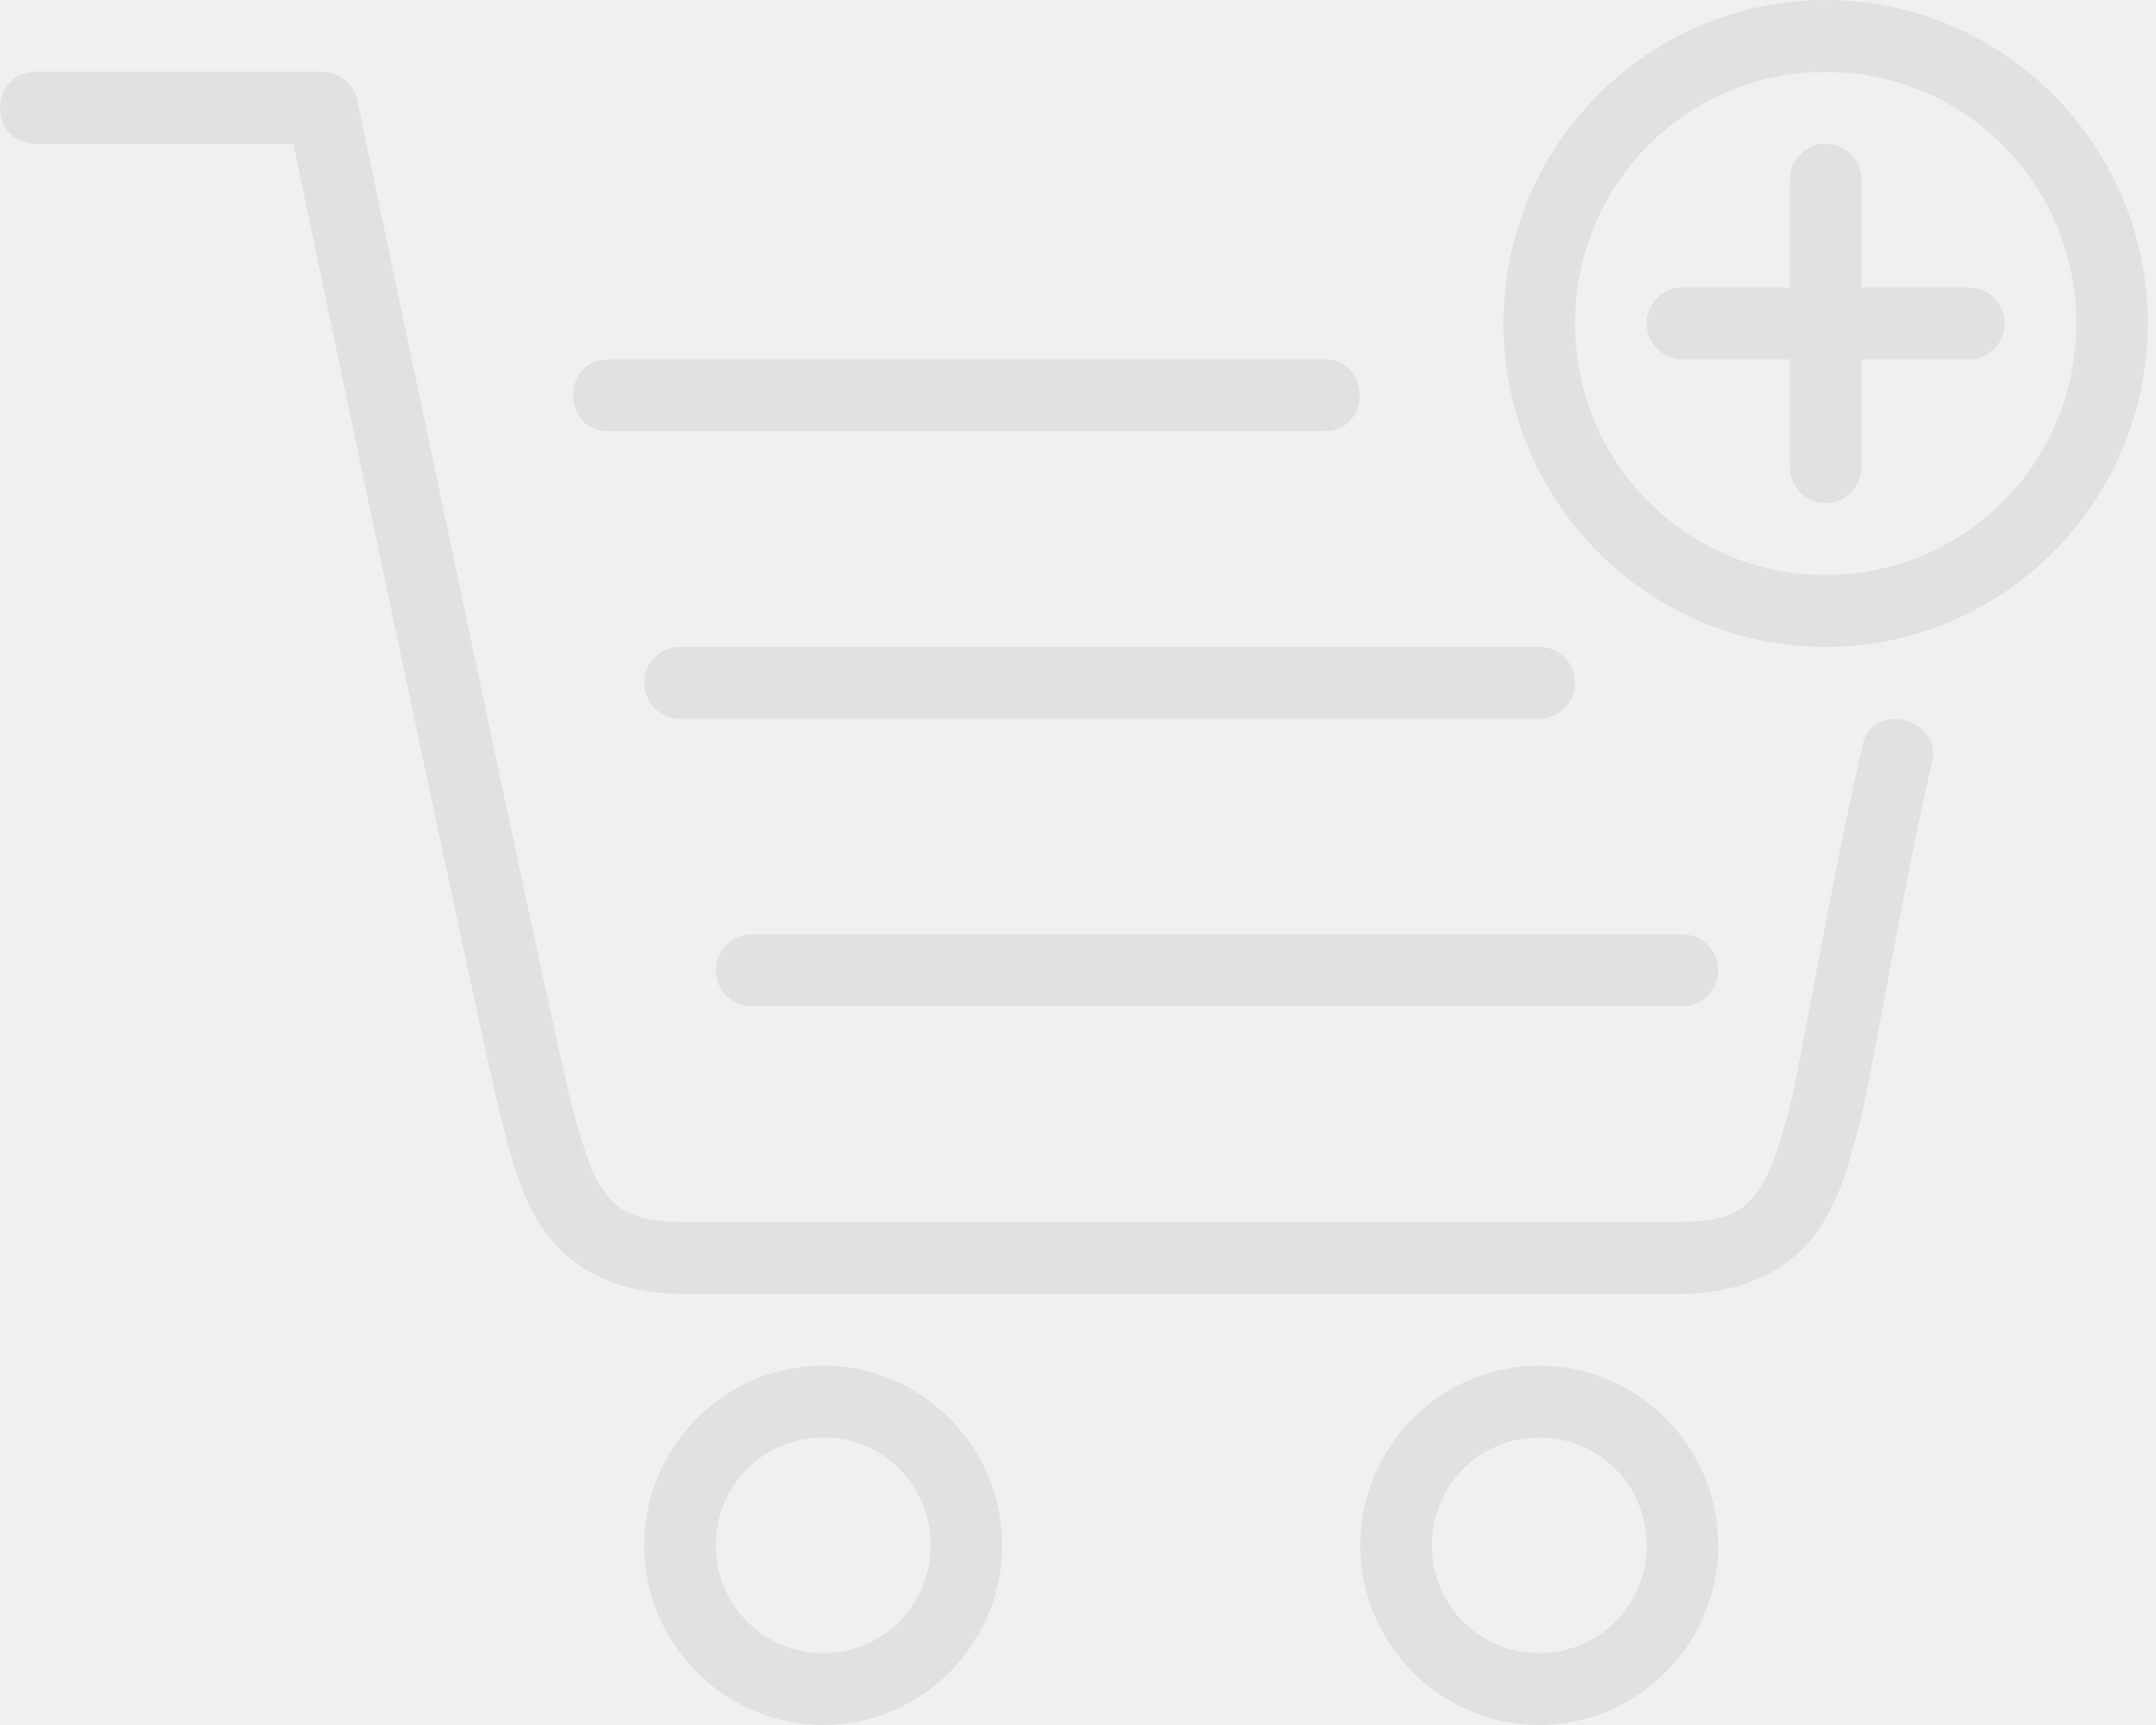
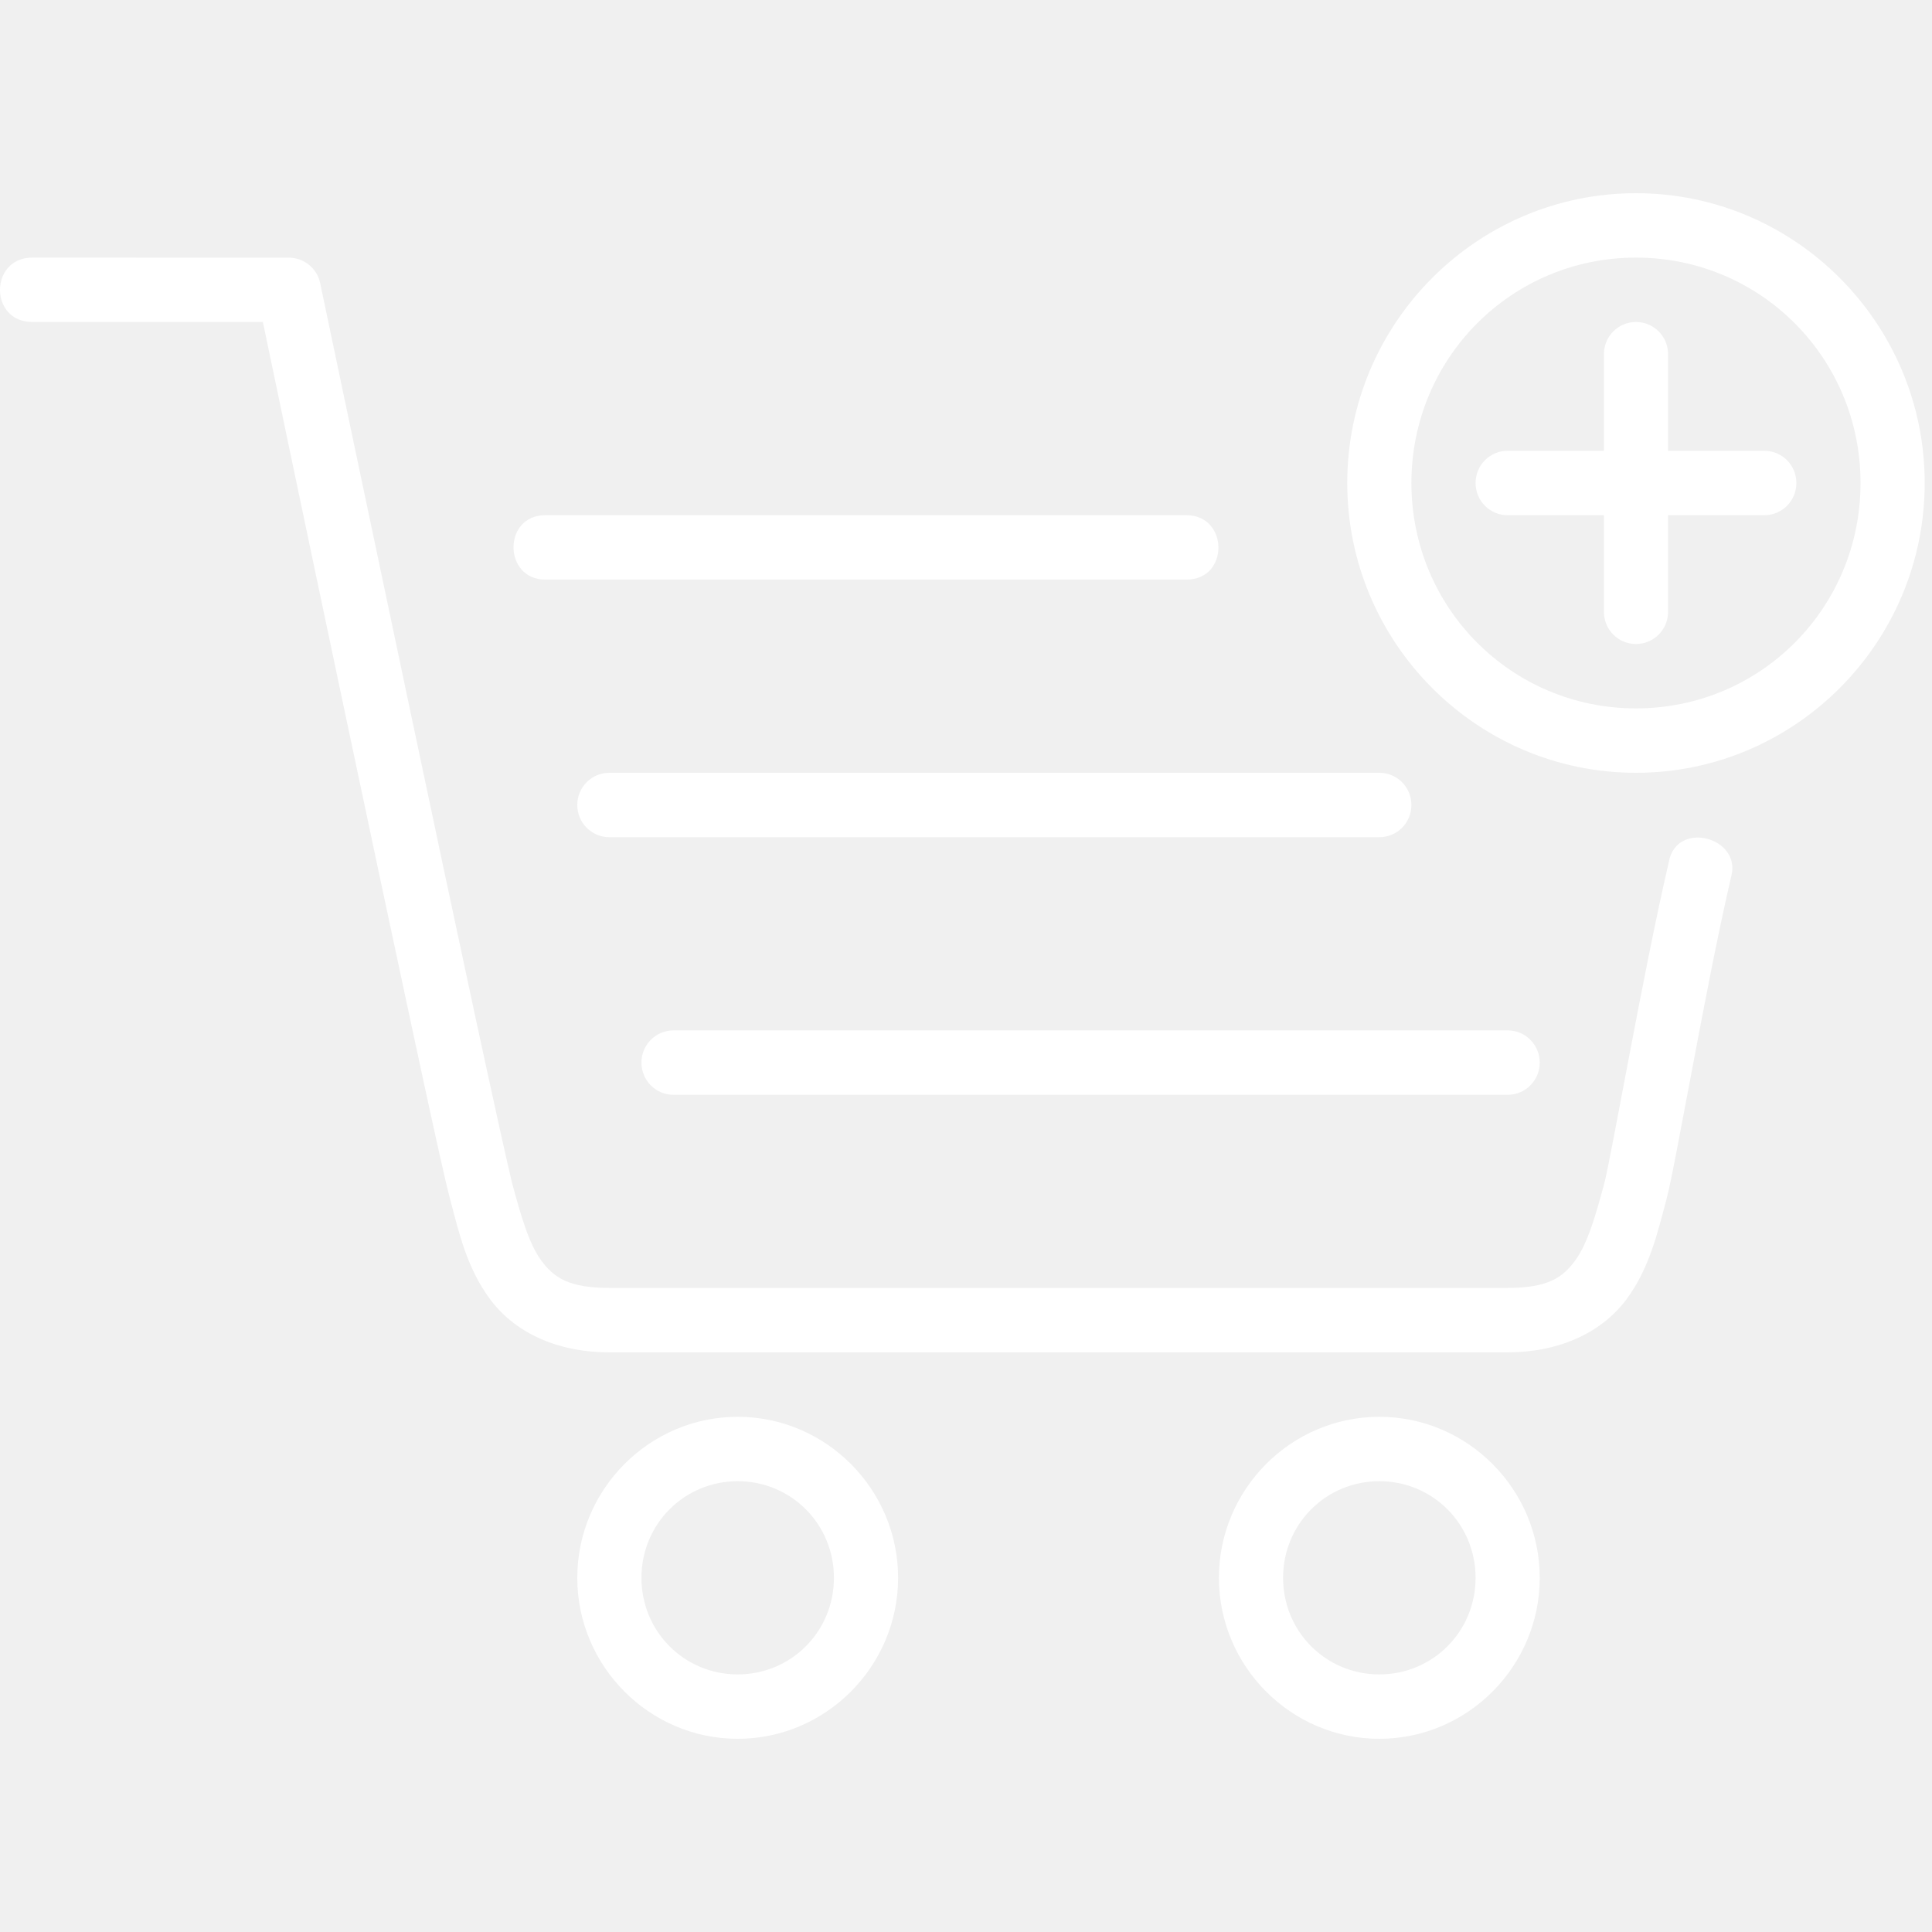
- <svg xmlns="http://www.w3.org/2000/svg" width="90px" height="72px" viewBox="0 0 90 72" version="1.1">
+ <svg xmlns="http://www.w3.org/2000/svg" width="30px" height="30px" viewBox="0 0 90 72" version="1.1">
  <defs />
  <g id="Page-1" stroke="none" stroke-width="1" fill="none" fill-rule="evenodd">
-     <g id="Group-3" fill="#E1E1E1" fill-rule="nonzero">
+     <g id="Group-3" fill="#FFF" fill-rule="nonzero">
      <g id="mbri-cart-add">
        <path d="M76.21,0 C68.797,0 62.76,6.06 62.76,13.5 C62.76,20.94 68.797,27 76.21,27 C83.623,27 89.66,20.94 89.66,13.5 C89.66,6.06 83.623,0 76.21,0 Z M76.21,3 C82.009,3 86.671,7.68 86.671,13.5 C86.671,19.32 82.009,24 76.21,24 C70.411,24 65.749,19.32 65.749,13.5 C65.749,7.68 70.411,3 76.21,3 Z M76.21,6 C75.382,6 74.716,6.669 74.716,7.5 L74.716,12 L70.232,12 C69.404,12 68.738,12.669 68.738,13.5 C68.738,14.331 69.404,15 70.232,15 L74.716,15 L74.716,19.5 C74.716,20.331 75.382,21 76.21,21 C77.038,21 77.705,20.331 77.705,19.5 L77.705,15 L82.188,15 C83.016,15 83.682,14.331 83.682,13.5 C83.682,12.669 83.016,12 82.188,12 L77.705,12 L77.705,7.5 C77.705,6.669 77.038,6 76.21,6 Z M31.376,39 L70.232,39 C71.06,39 71.727,39.669 71.727,40.5 C71.727,41.331 71.06,42 70.232,42 L31.376,42 C30.548,42 29.881,41.331 29.881,40.5 C29.881,39.669 30.548,39 31.376,39 Z M28.387,27 L64.254,27 C65.082,27 65.749,27.669 65.749,28.5 C65.749,29.331 65.082,30 64.254,30 L28.387,30 C27.559,30 26.892,29.331 26.892,28.5 C26.892,27.669 27.559,27 28.387,27 Z M64.254,57 C60.144,57 56.782,60.375 56.782,64.5 C56.782,68.625 60.144,72 64.254,72 C68.364,72 71.727,68.625 71.727,64.5 C71.727,60.375 68.364,57 64.254,57 Z M64.254,60 C66.747,60 68.738,61.998 68.738,64.5 C68.738,67.002 66.747,69 64.254,69 C61.761,69 59.771,67.002 59.771,64.5 C59.771,61.998 61.761,60 64.254,60 Z M34.365,57 C30.255,57 26.892,60.375 26.892,64.5 C26.892,68.625 30.255,72 34.365,72 C38.474,72 41.837,68.625 41.837,64.5 C41.837,60.375 38.474,57 34.365,57 Z M34.365,60 C36.857,60 38.848,61.998 38.848,64.5 C38.848,67.002 36.857,69 34.365,69 C31.872,69 29.881,67.002 29.881,64.5 C29.881,61.998 31.872,60 34.365,60 Z M1.51,3 C-0.493,3 -0.514,6 1.51,6 L12.246,6 C12.467,7.065 14.159,15.165 16.174,24.69 C17.244,29.748 18.338,34.908 19.216,38.988 C20.092,43.068 20.726,45.969 20.974,46.887 C21.368,48.369 21.739,50.052 22.827,51.519 C23.909,52.983 25.816,53.997 28.387,53.997 L70.208,53.997 C72.779,53.997 74.686,52.983 75.774,51.519 C76.859,50.049 77.226,48.369 77.627,46.884 C77.887,45.888 78.296,43.575 78.852,40.674 C79.399,37.764 80.048,34.395 80.646,31.833 C81.139,29.994 78.087,29.193 77.74,31.155 C77.125,33.807 76.464,37.191 75.911,40.107 C75.358,43.026 74.874,45.603 74.739,46.107 C74.333,47.625 73.953,48.942 73.374,49.725 C72.794,50.511 72.118,50.997 70.211,50.997 L28.387,50.997 C26.48,50.997 25.804,50.511 25.218,49.725 C24.641,48.945 24.262,47.625 23.855,46.11 C23.706,45.531 23.018,42.429 22.14,38.355 C21.264,34.281 20.167,29.127 19.1,24.063 C16.96,13.944 14.915,4.191 14.915,4.191 C14.772,3.501 14.162,3.003 13.451,3.003 L1.51,3 Z M25.404,15 C23.416,15 23.44,18 25.404,18 L55.269,18 C57.278,18 57.233,15 55.269,15 L25.404,15 Z" id="Shape" />
      </g>
    </g>
  </g>
</svg>
